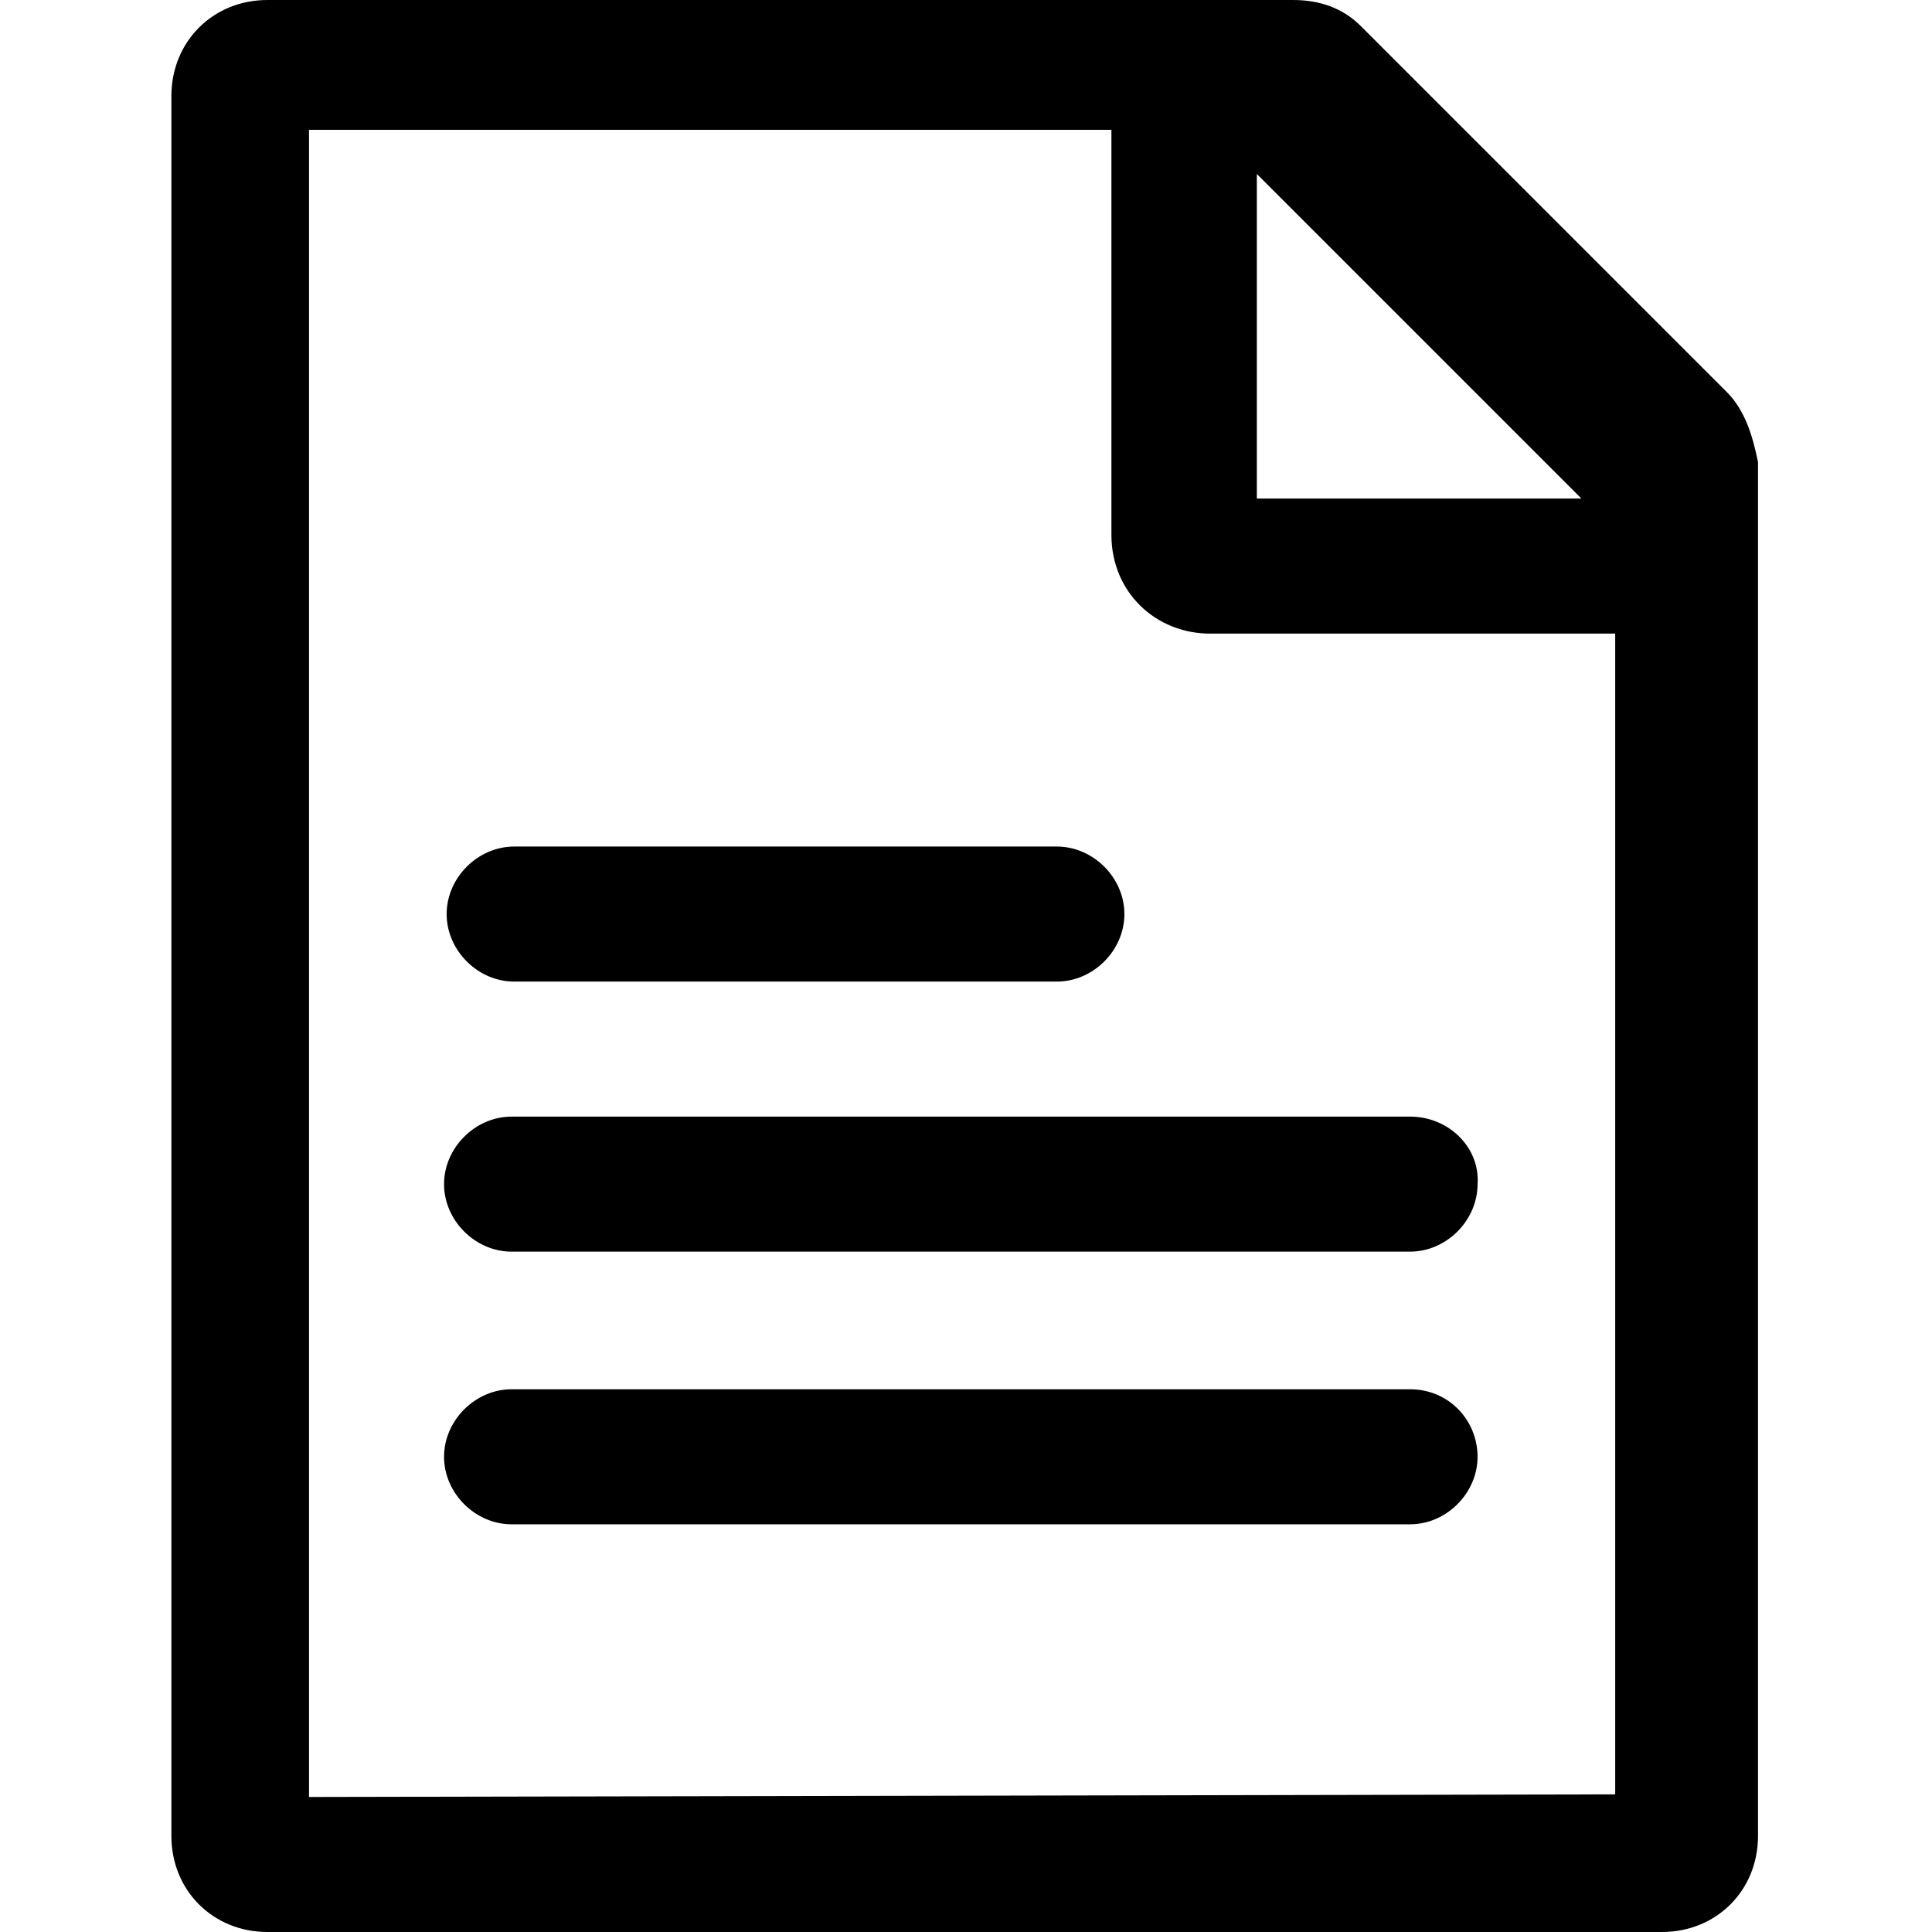
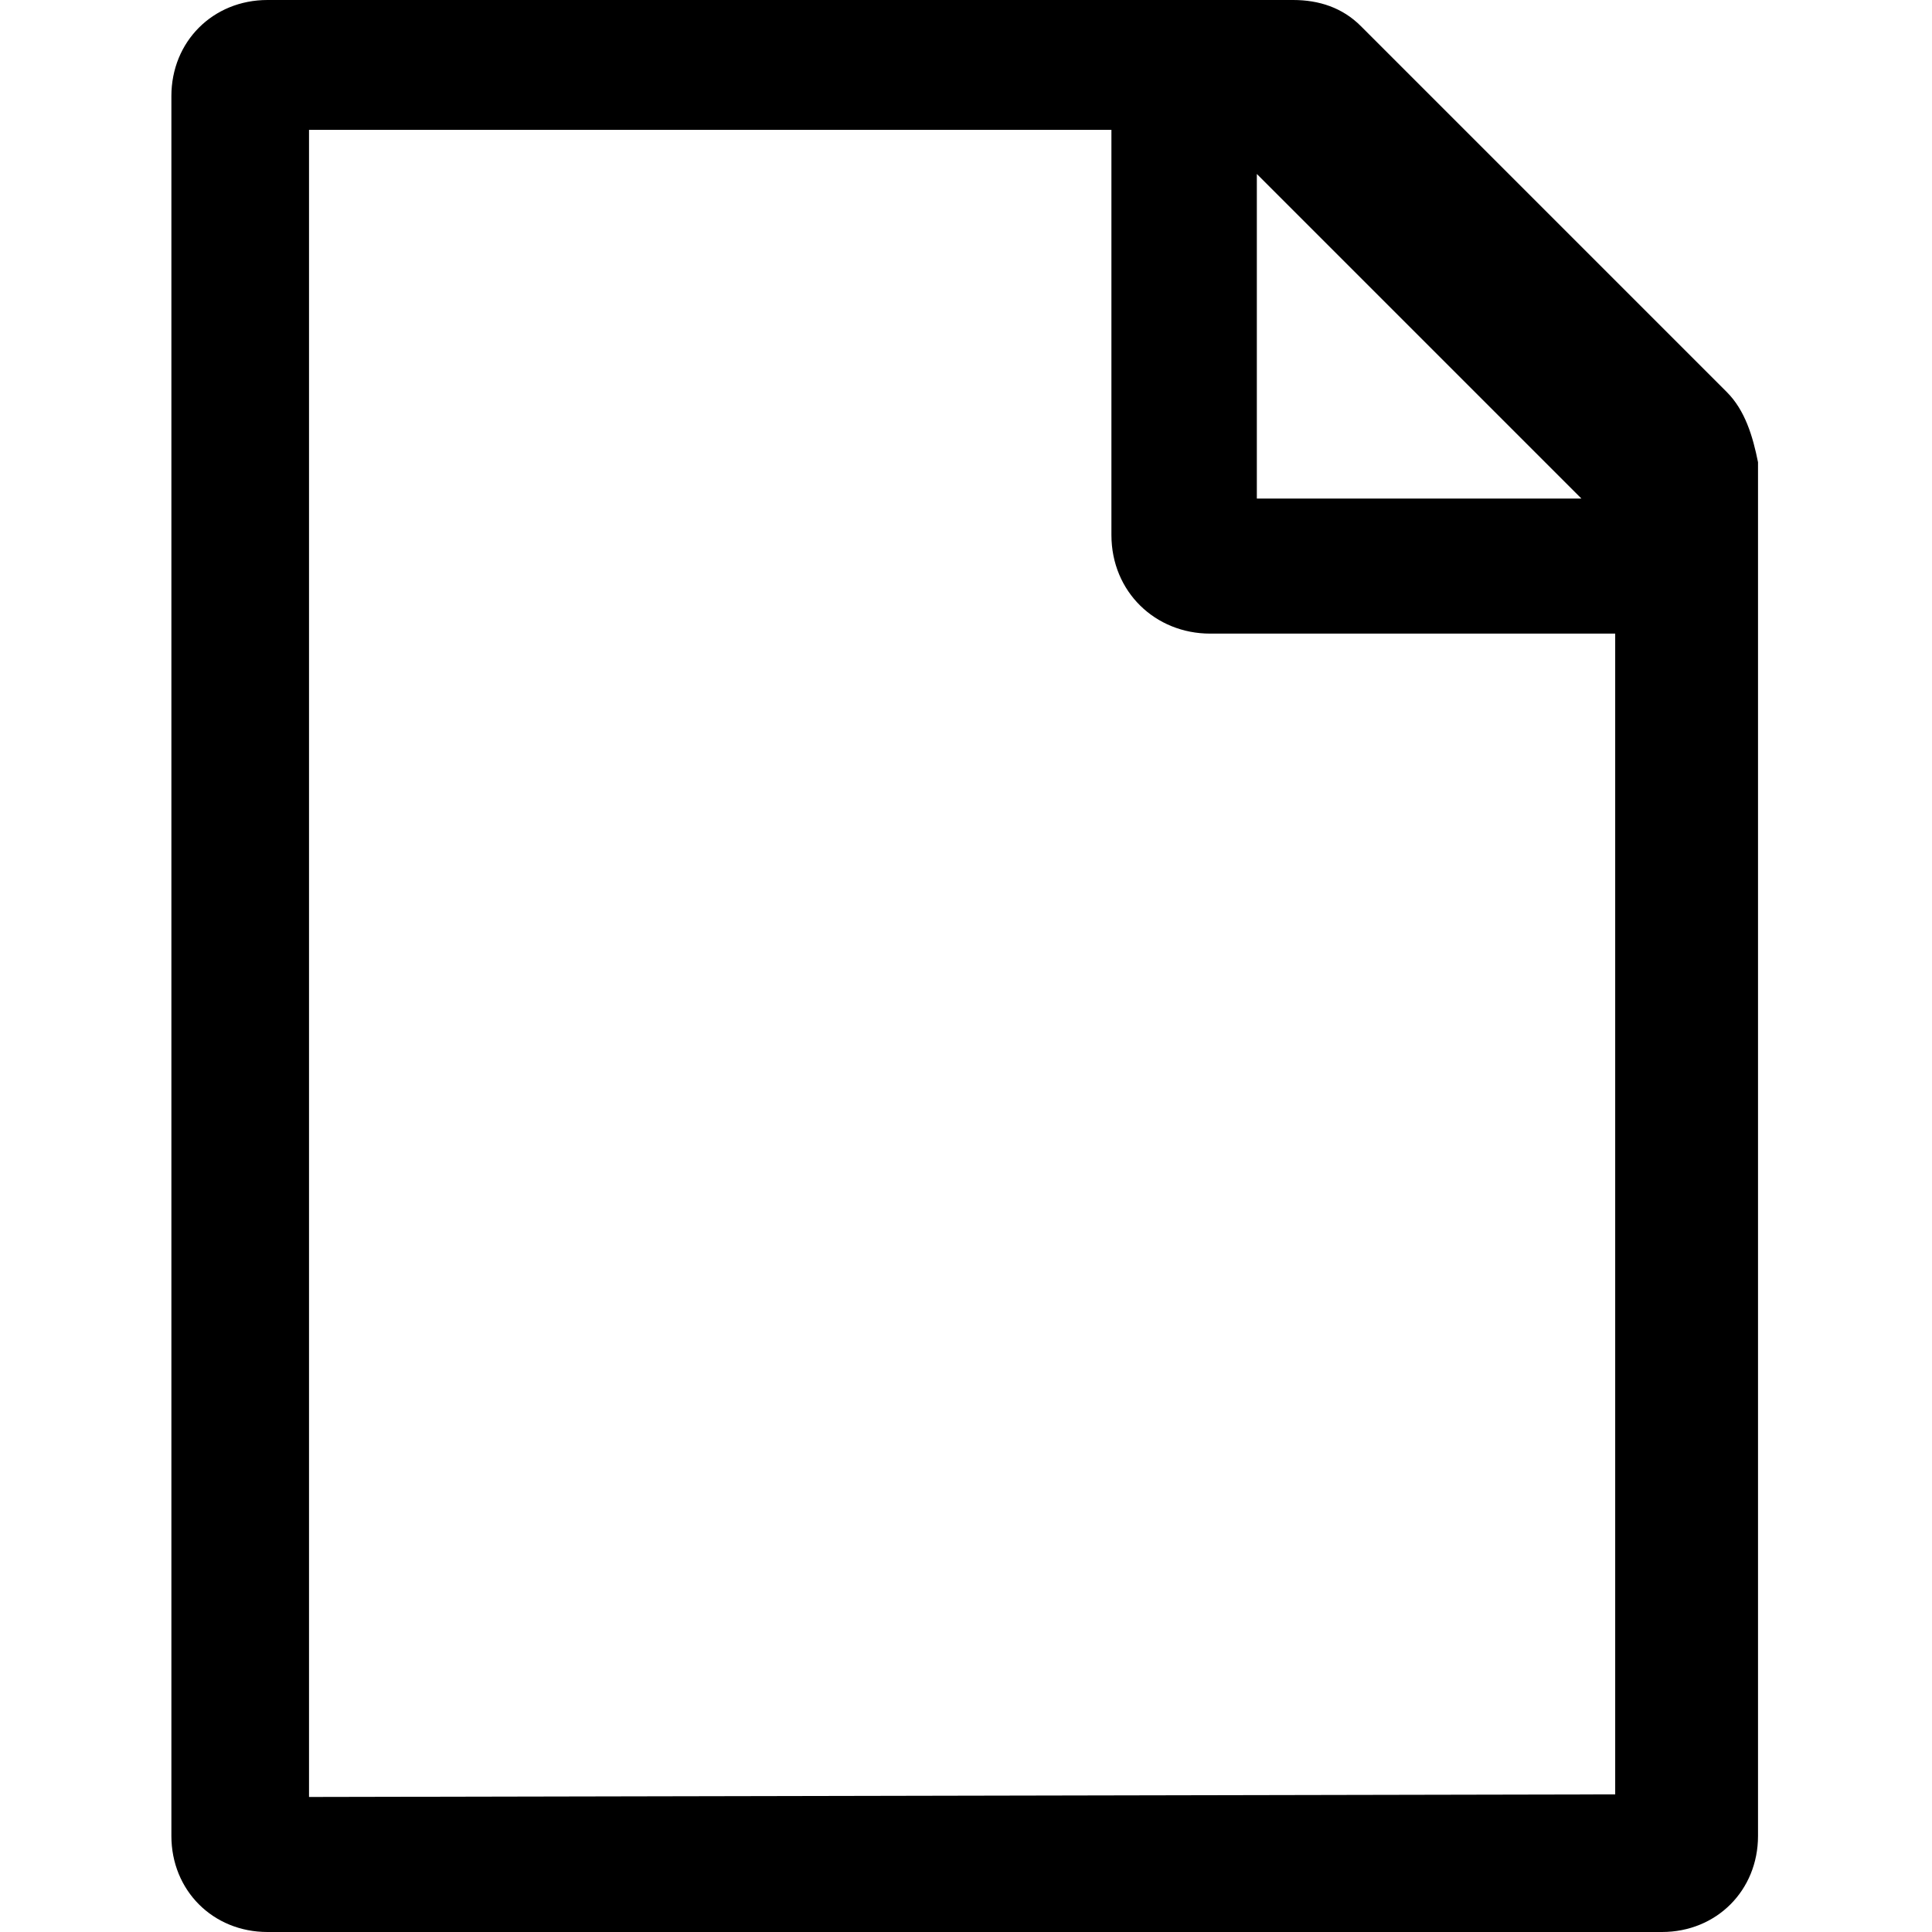
<svg xmlns="http://www.w3.org/2000/svg" width="24px" height="24px" version="1.1" id="Layer_1" x="0px" y="0px" viewBox="0 0 74.4 74.4" style="enable-background:new 0 0 74.4 74.4;" xml:space="preserve" preserveAspectRatio="xMinYMid meet">
  <g>
    <path d="M66.5,15.1L52.4,1c-0.7-0.7-1.6-1-2.6-1H10.3C8.2,0,6.6,1.6,6.6,3.7l0,0v67c0,2.1,1.6,3.7,3.7,3.7l0,0H64   c2.1,0,3.7-1.6,3.7-3.7l0,0V17.8C67.5,16.8,67.2,15.8,66.5,15.1z M48.4,6.7l12.5,12.5H48.4V6.7z M11.9,69.2V5h30.9v15.6   c0,2.2,1.7,3.8,3.8,3.8h15.6v44.7L11.9,69.2L11.9,69.2z" />
-     <path d="M54.3,43H19.7c-1.4,0-2.6,1.2-2.6,2.6s1.2,2.6,2.6,2.6h34.6c1.4,0,2.6-1.2,2.6-2.6C57,44.2,55.8,43,54.3,43z" />
-     <path d="M54.3,53.5H19.7c-1.4,0-2.6,1.2-2.6,2.6s1.2,2.6,2.6,2.6h34.6c1.4,0,2.6-1.2,2.6-2.6S55.8,53.5,54.3,53.5z" />
-     <path d="M19.8,37.8h20.9c1.4,0,2.6-1.2,2.6-2.6c0-1.4-1.2-2.6-2.6-2.6H19.8c-1.4,0-2.6,1.2-2.6,2.6S18.4,37.8,19.8,37.8z" />
  </g>
</svg>
